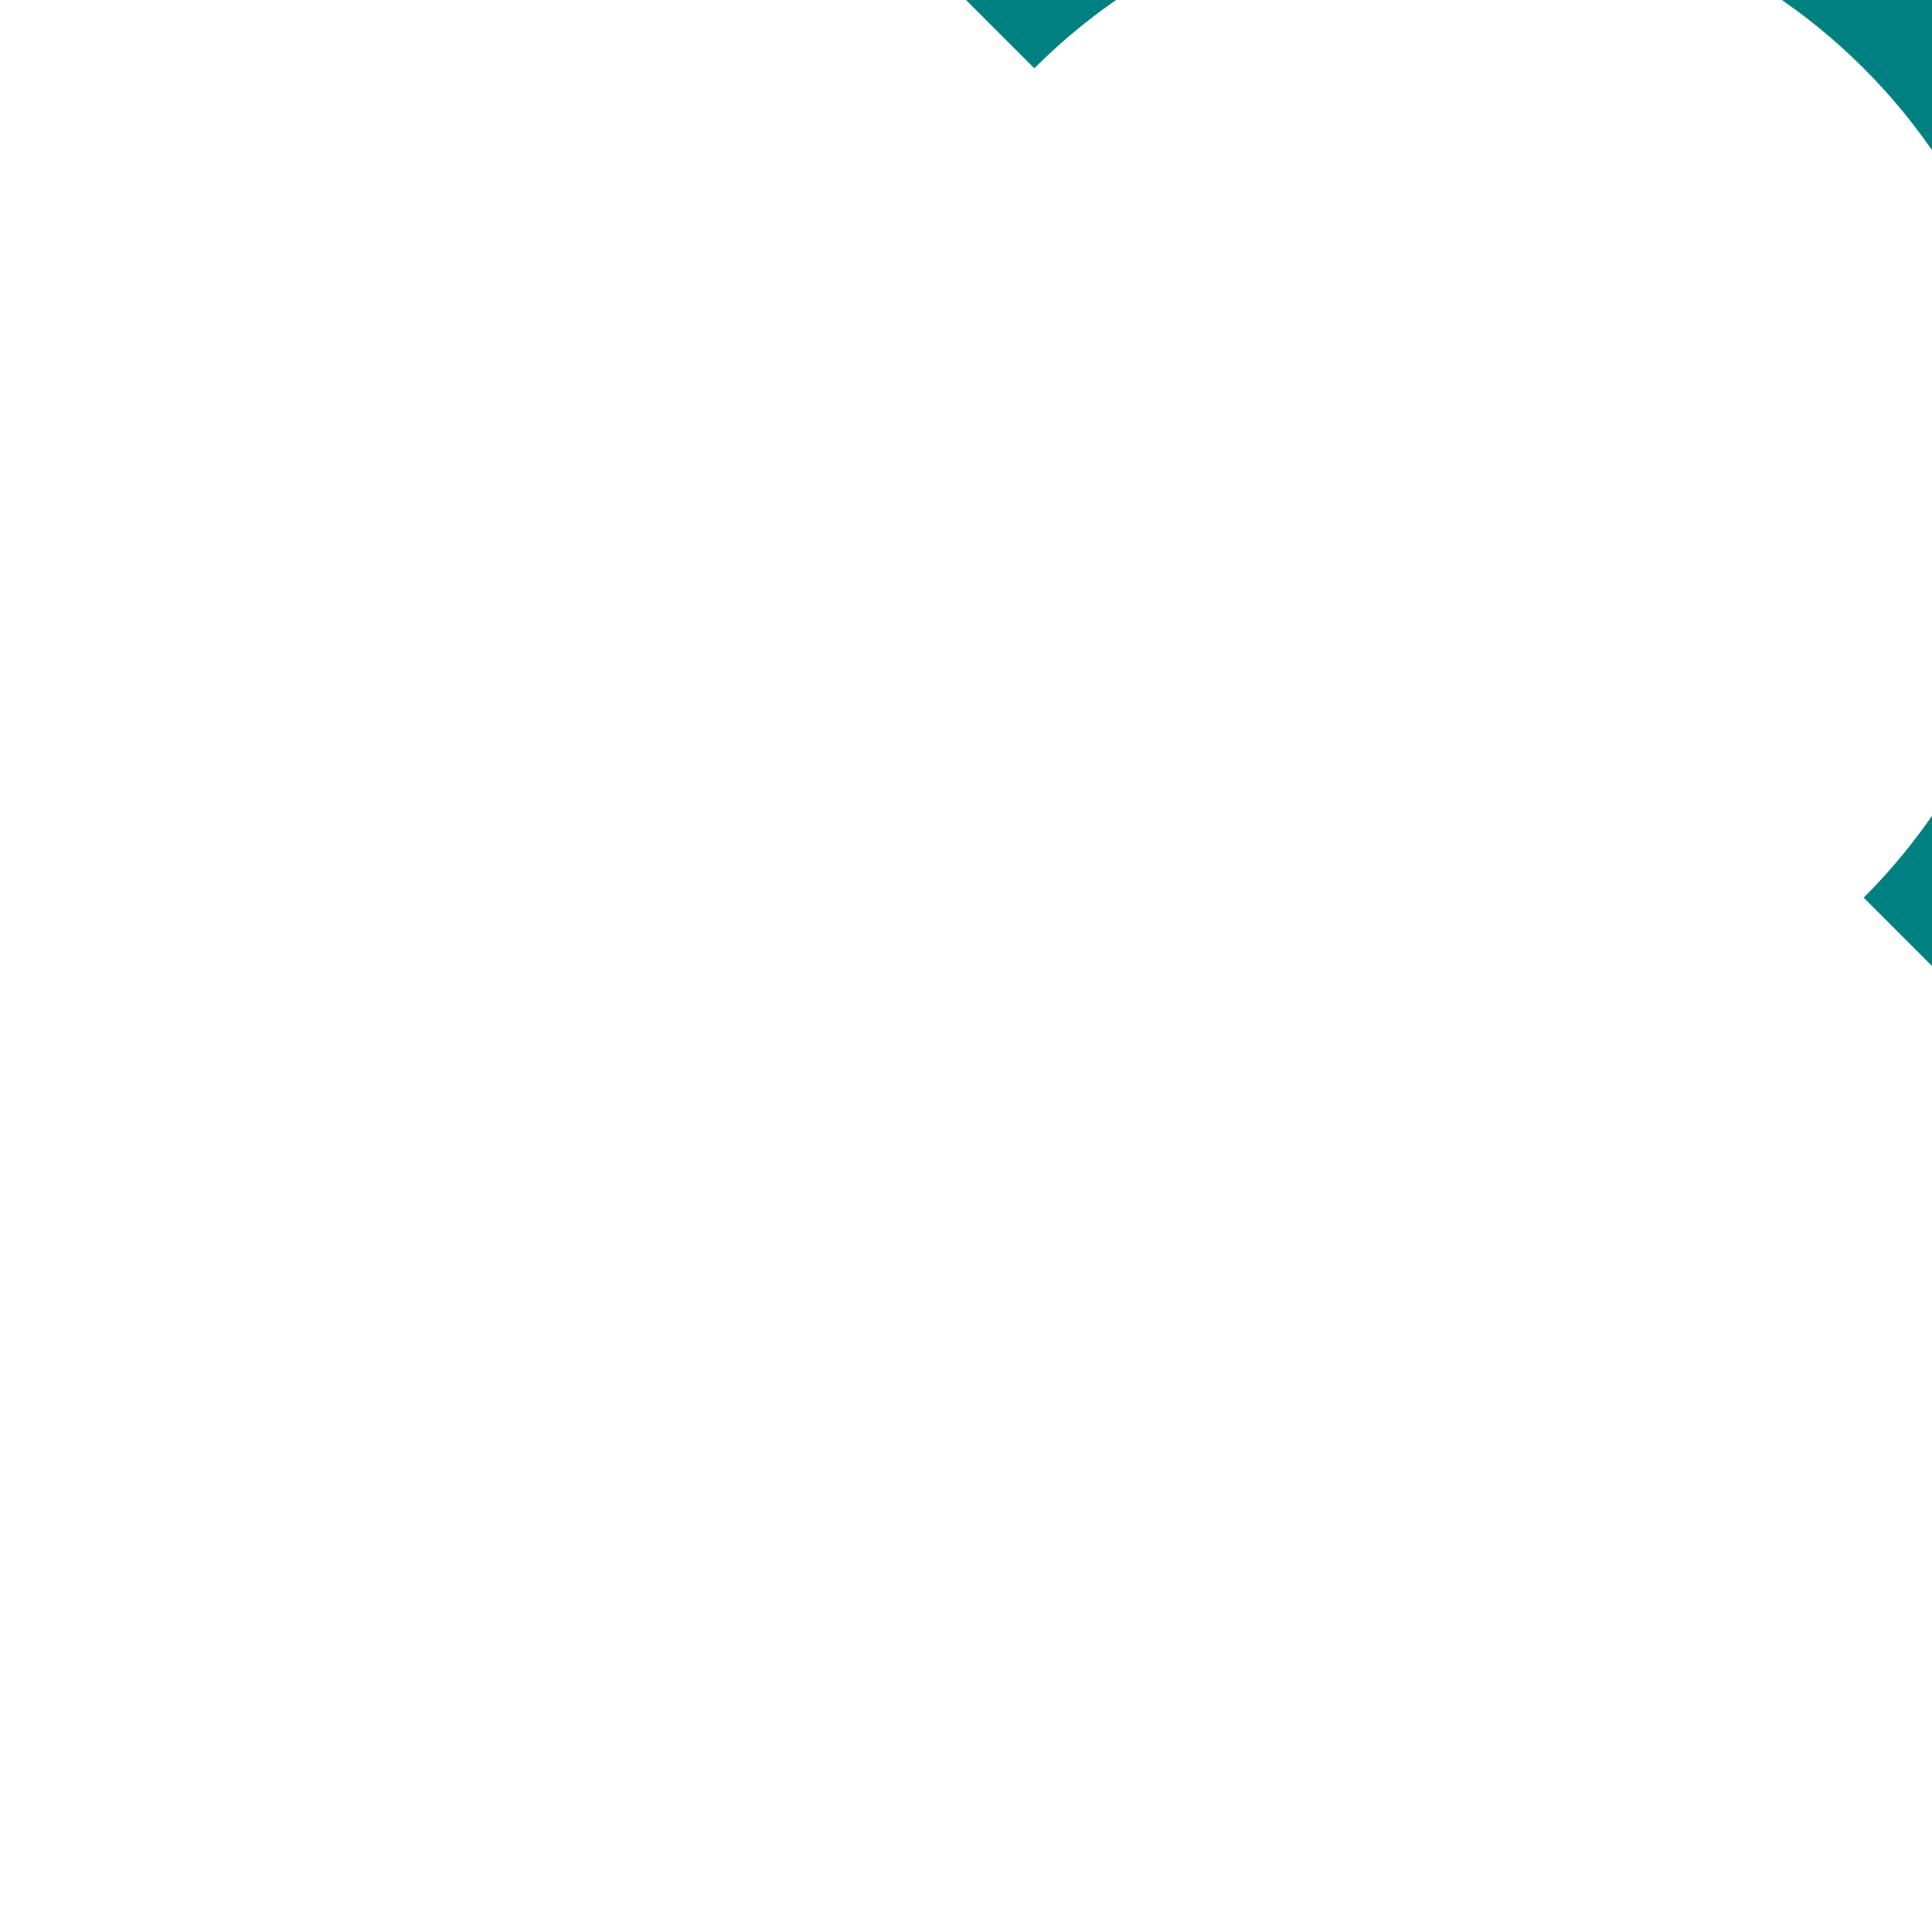
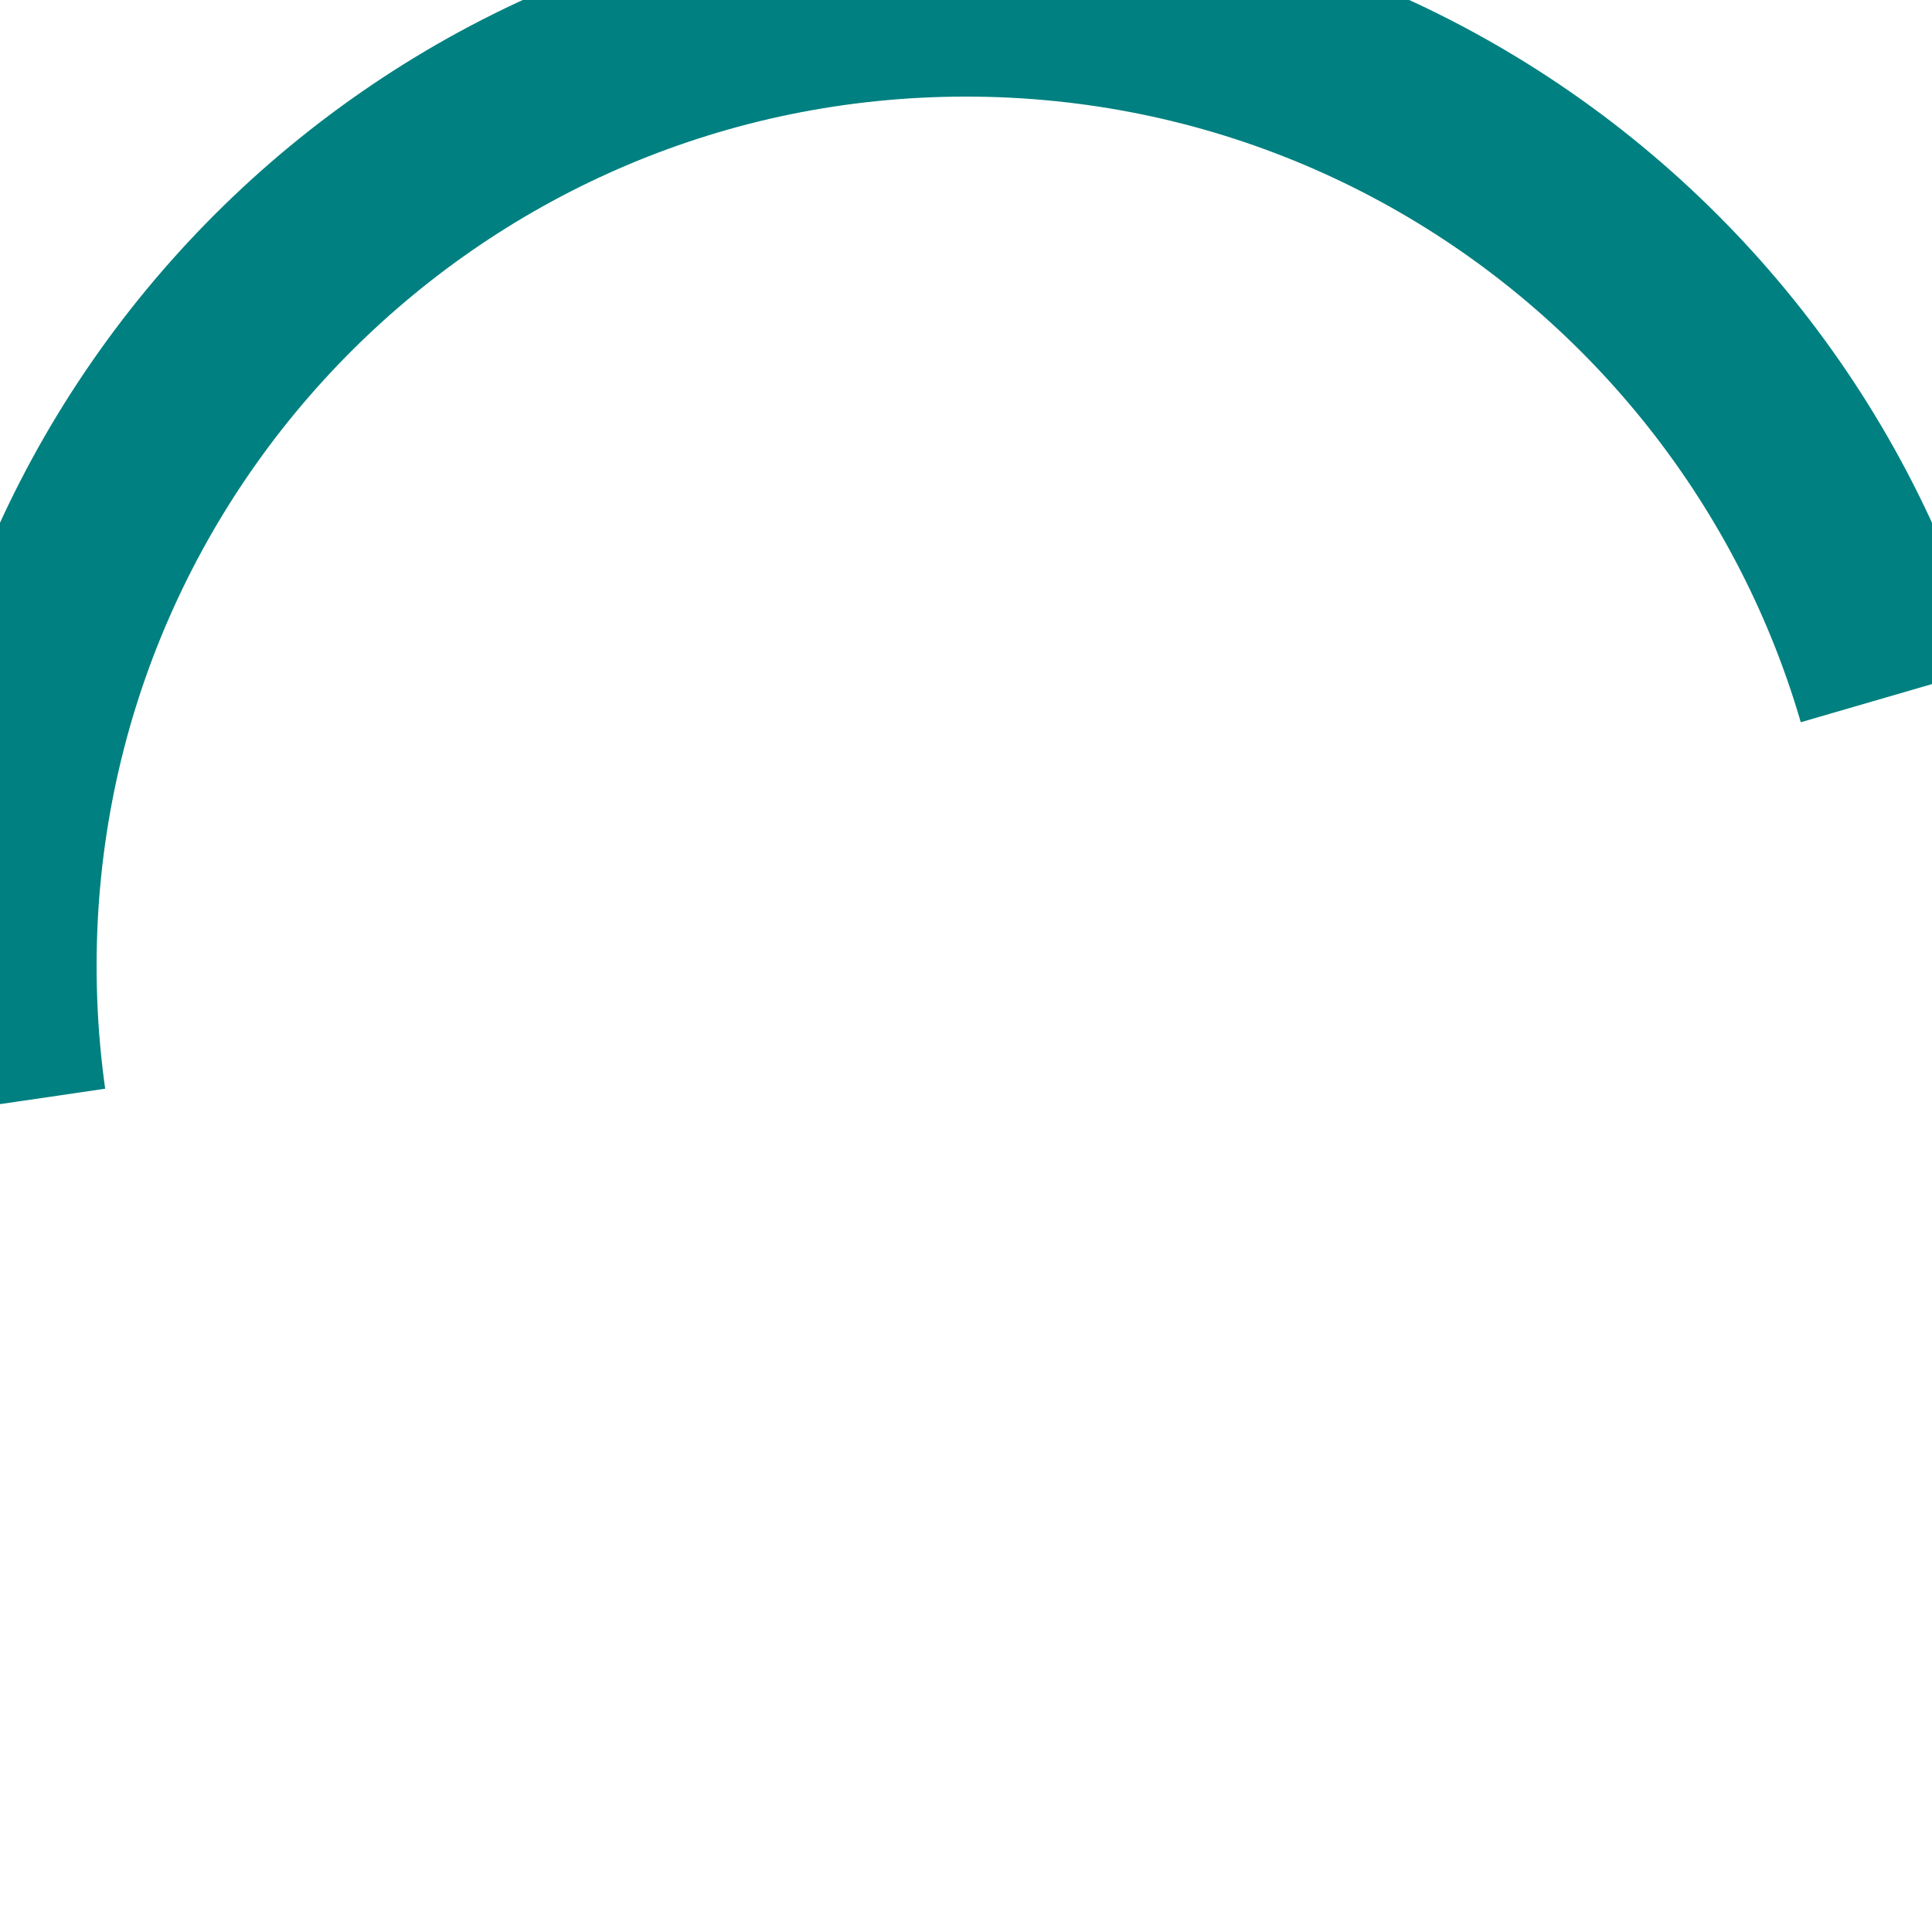
<svg xmlns="http://www.w3.org/2000/svg" width="100%" height="100%" viewBox="-100 -100 200 200" version="1.1" xml:space="preserve">
  <style>
        circle, path {
            fill: transparent;
            stroke: teal;

            animation: 1s rotate forwards linear;
        }

        @keyframes rotate {
            from {
                transform: rotate(90deg)
            }
            to {
                transform: rotate(0deg)
            }
        }
    </style>
-   <path d="M 100 0 A 1 1 0 0 0 0 -100" stroke-width="20" />
+   <circle cx="0" cy="0" r="100" stroke-dasharray="300" stroke-dashoffset="300" stroke-width="20" />
</svg>
